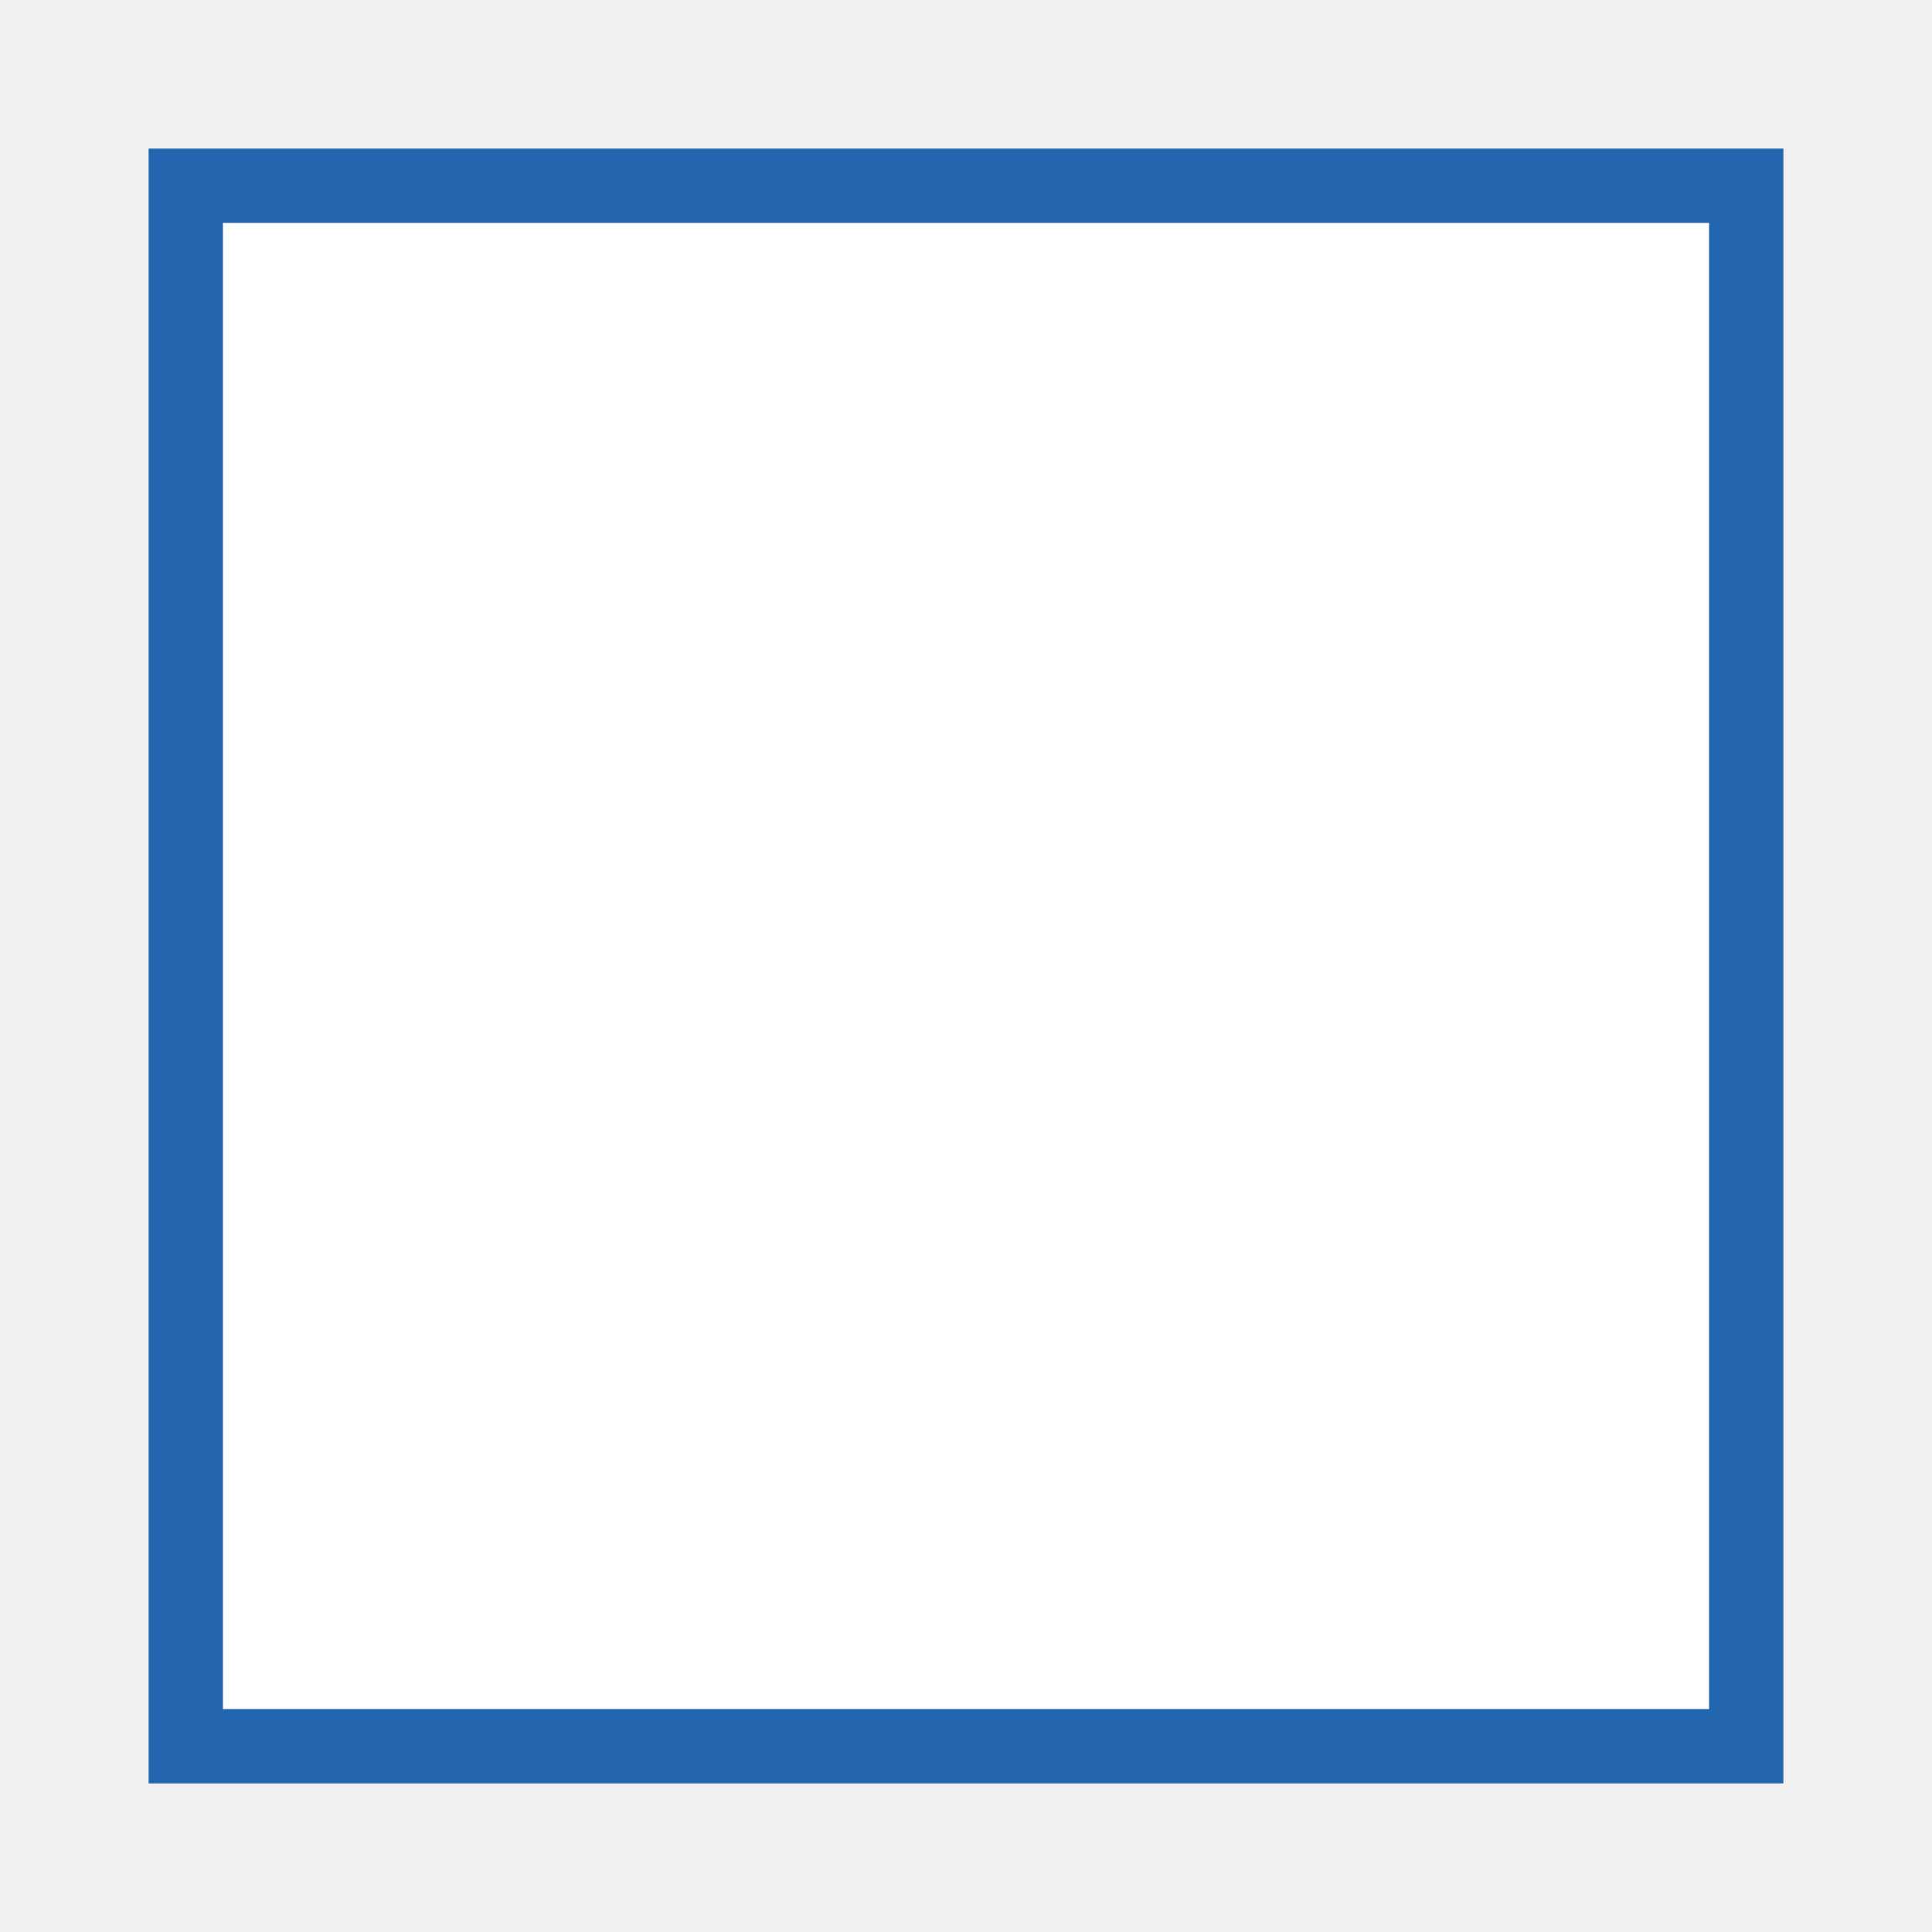
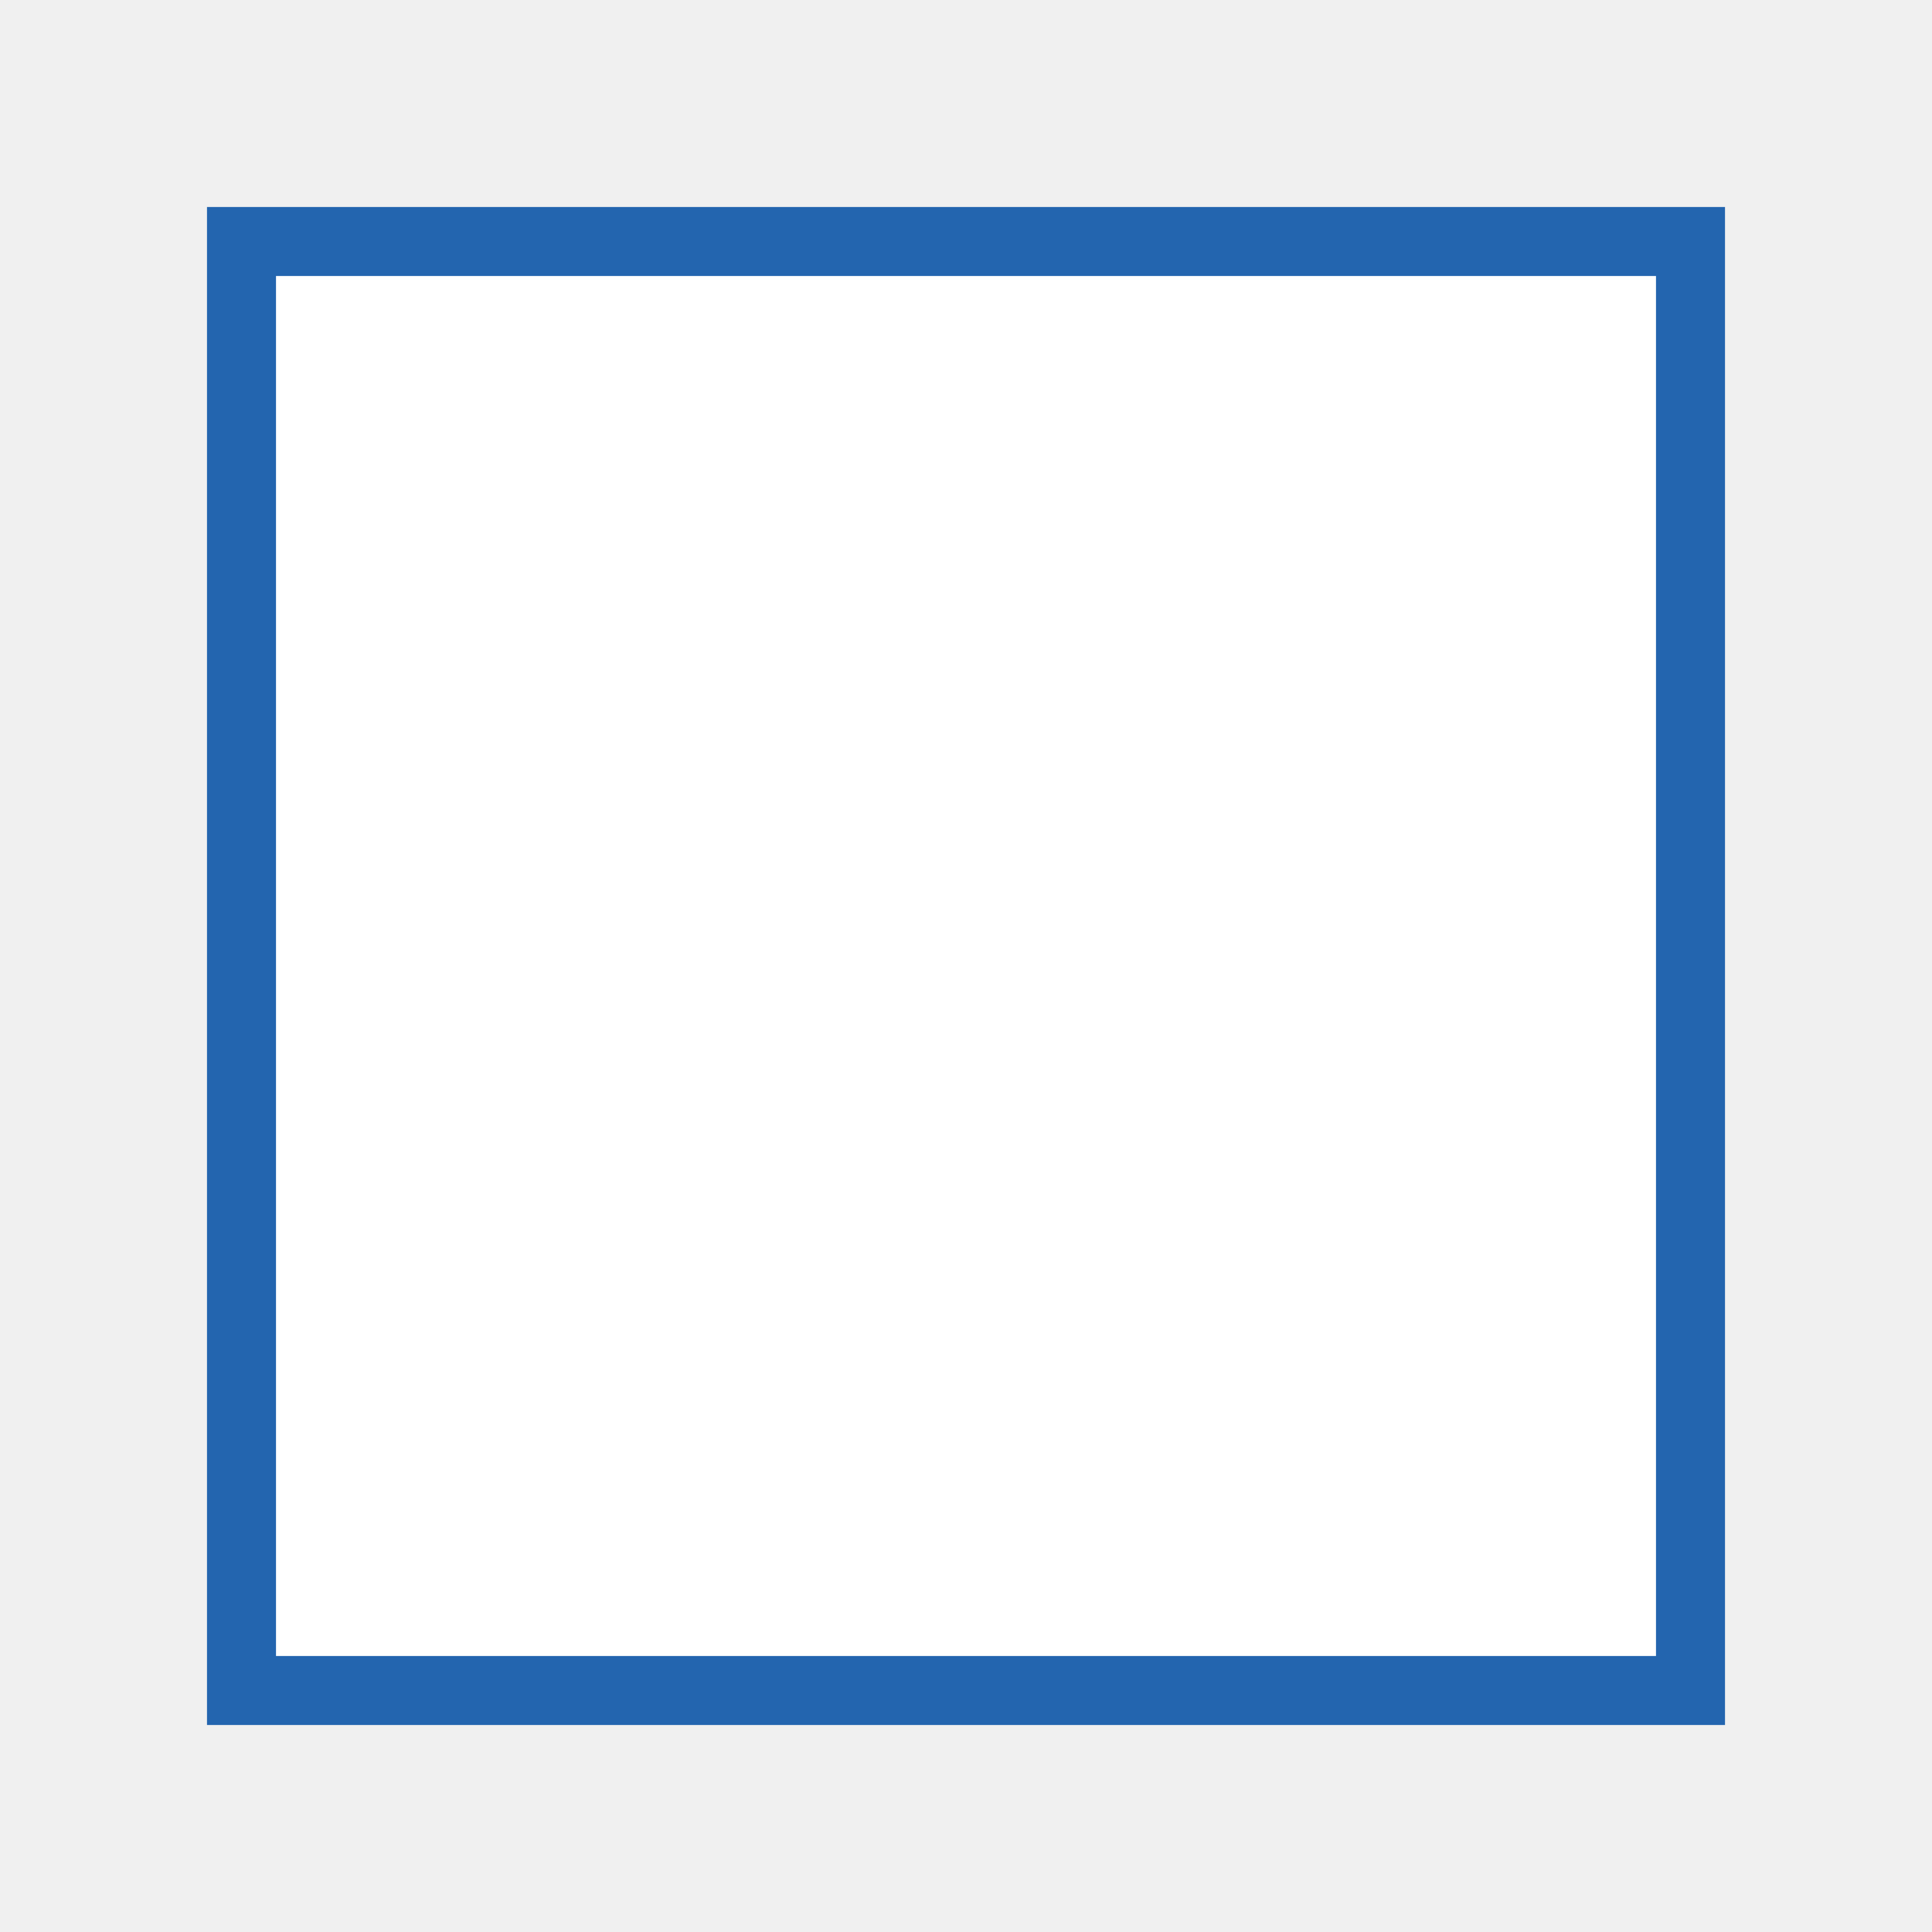
- <svg xmlns="http://www.w3.org/2000/svg" version="1.1" id="Layer_1" x="0px" y="0px" width="26px" height="26px" viewBox="0 0 26 26" enable-background="new 0 0 26 26" xml:space="preserve">
+ <svg xmlns="http://www.w3.org/2000/svg" version="1.1" id="Layer_1" x="0px" y="0px" width="28px" height="28px" viewBox="0 0 28 28" enable-background="new 0 0 28 28" xml:space="preserve">
  <g>
-     <rect x="2.5" y="2.5" fill="#FFFFFF" width="21" height="21" stroke="#2365AF" />
+     <rect x="3.5" y="3.5" fill="#FFFFFF" width="21" height="21" stroke="#2365AF" />
  </g>
</svg>
